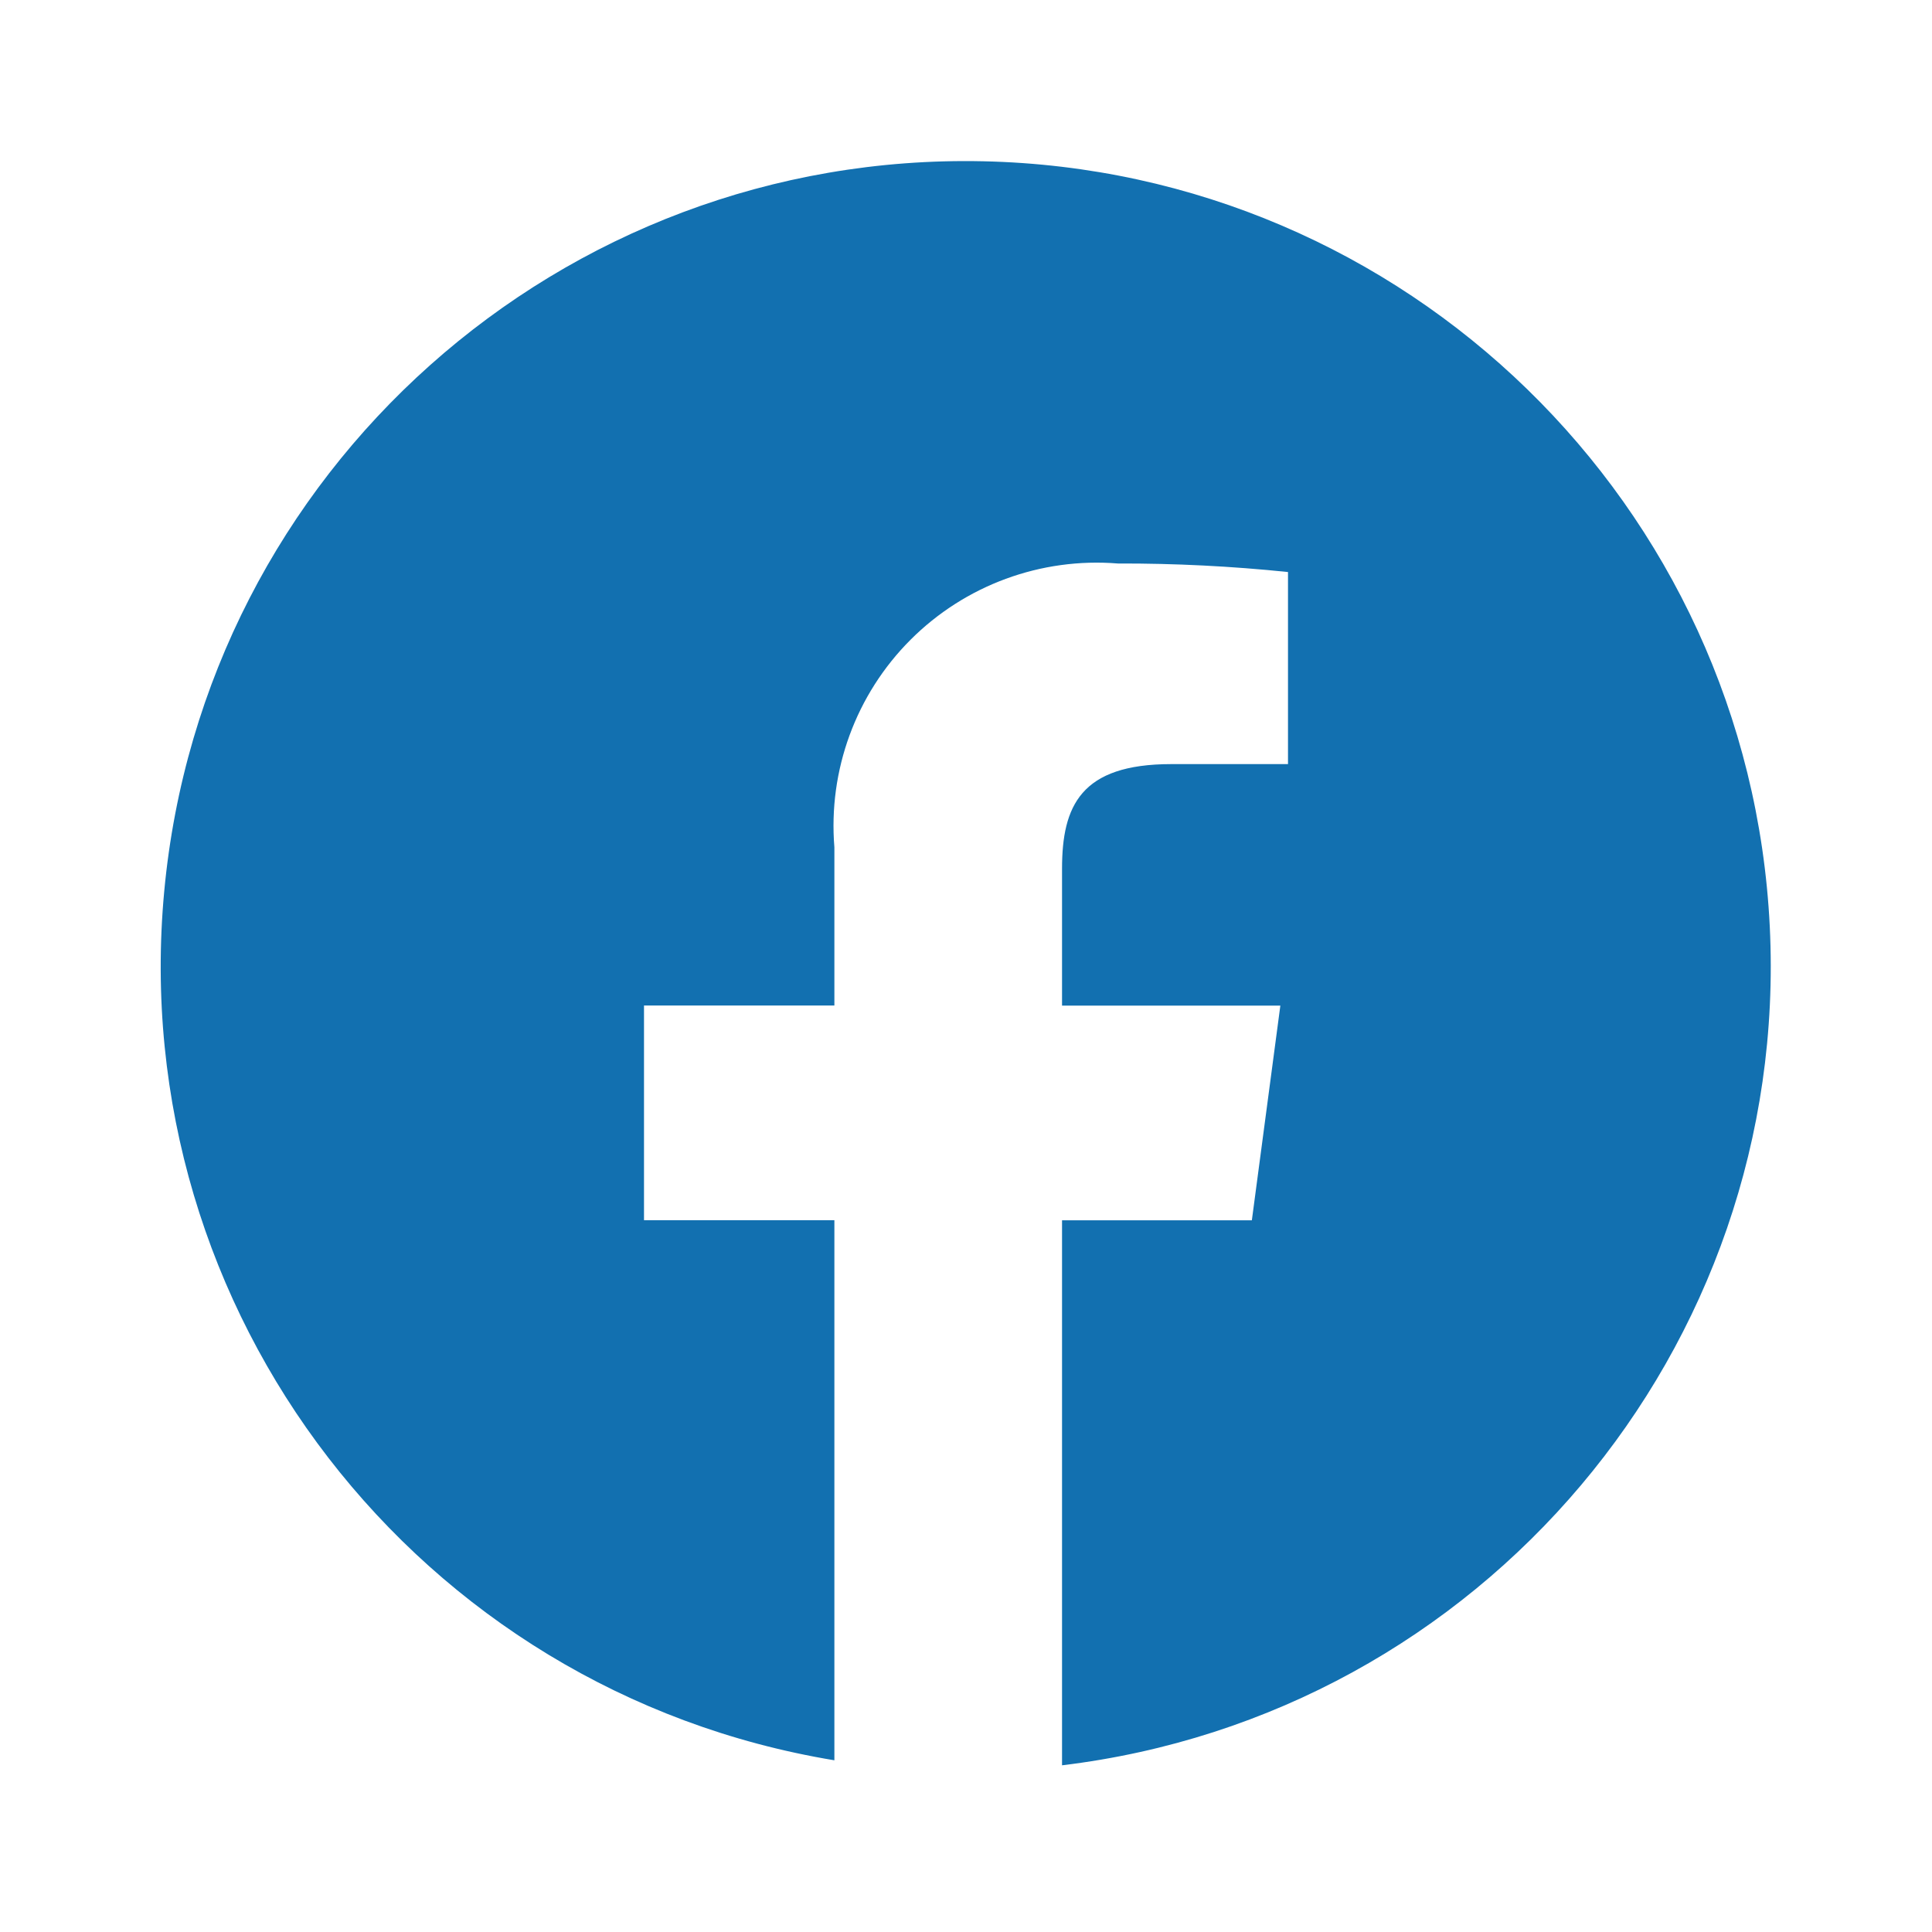
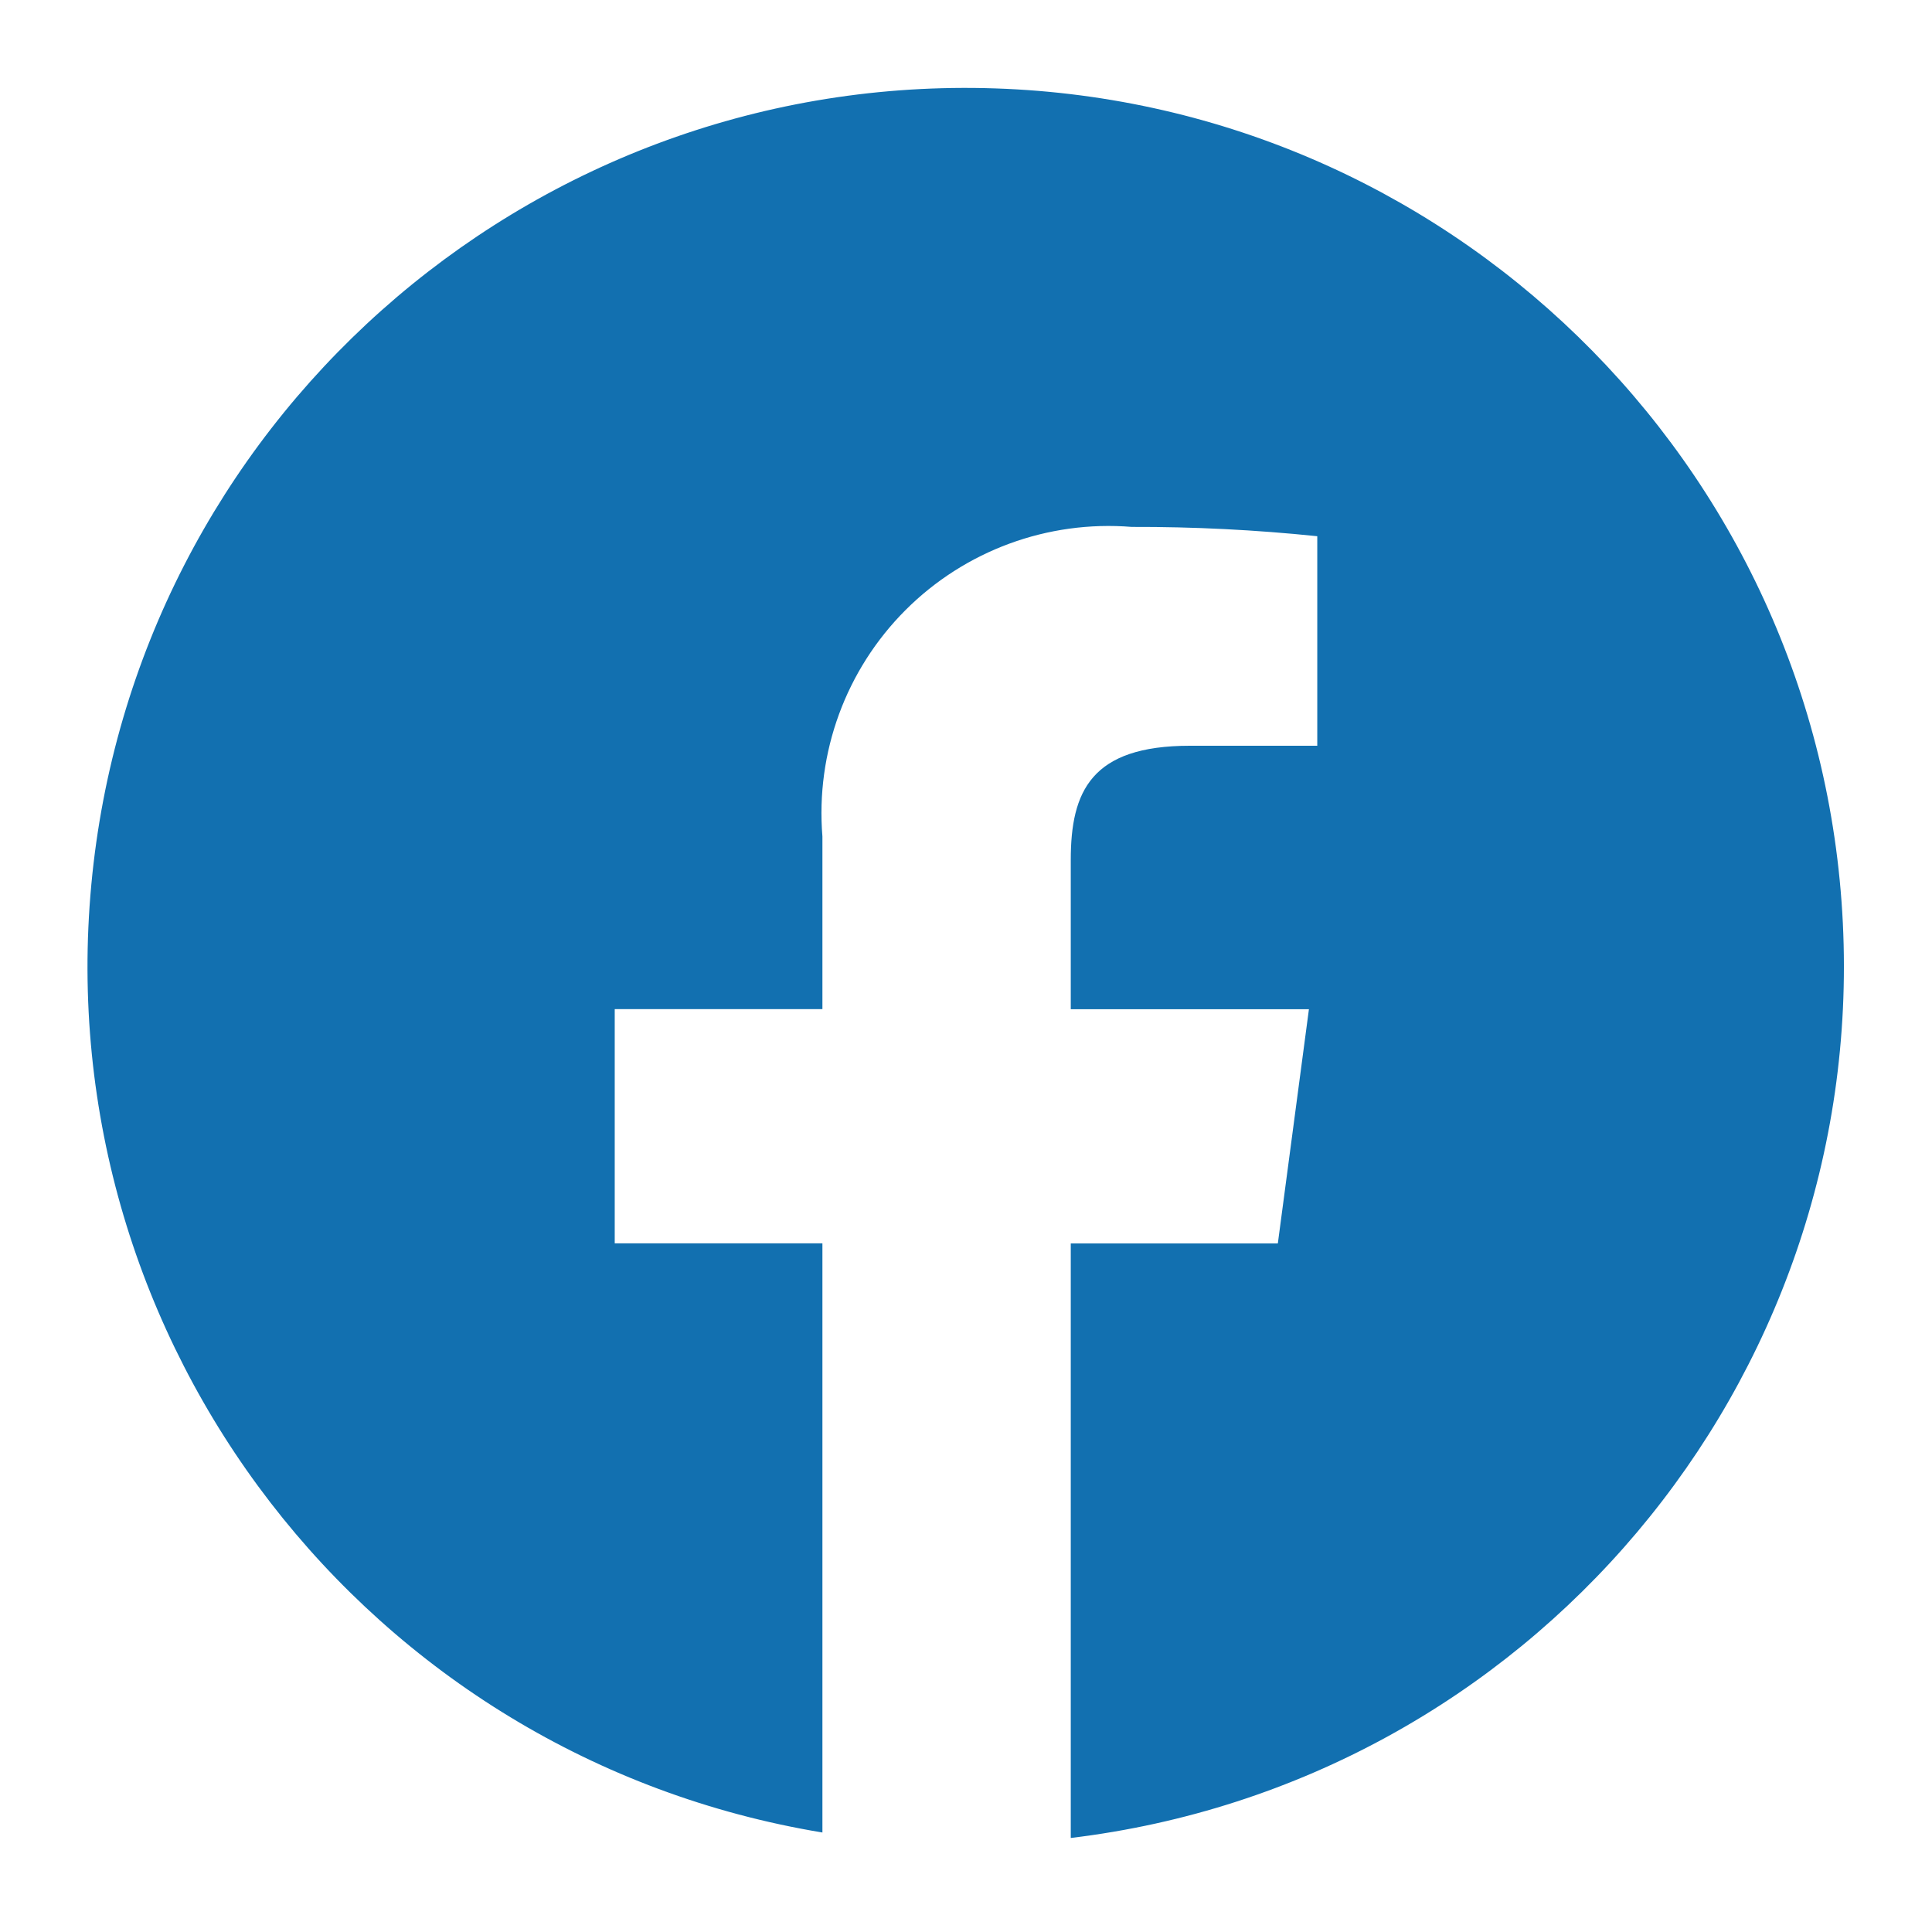
- <svg xmlns="http://www.w3.org/2000/svg" width="800px" height="800px" viewBox="0 0 24 24" id="_24x24_On_Light_Facebook" data-name="24x24/On Light/Facebook">
+ <svg xmlns="http://www.w3.org/2000/svg" width="800px" height="800px" viewBox="1 1 22 22" id="_24x24_On_Light_Facebook" data-name="24x24/On Light/Facebook">
  <defs>
    <linearGradient id="linear-gradient" x1="0.5" x2="0.5" y2="0.991" gradientUnits="objectBoundingBox">
      <stop offset="0" stop-color="#1270B0" />
      <stop offset="1" stop-color="#1270B0" />
    </linearGradient>
    <clipPath id="clip-path">
      <path id="Shape" d="M11.193,19.929h0V13.159h2.358l.354-2.667H11.193v-1.7c0-.779.231-1.3,1.356-1.3H14V5.106A19.937,19.937,0,0,0,11.887,5,3.269,3.269,0,0,0,8.365,8.525v1.966H6v2.667H8.365v6.709a10,10,0,1,1,2.83.062Z" transform="translate(2 2)" fill="url(#linear-gradient)" />
    </clipPath>
  </defs>
  <rect id="view-box" width="24" height="24" fill="none" />
  <path id="Shape-2" data-name="Shape" d="M11.193,19.929h0V13.159h2.358l.354-2.667H11.193v-1.7c0-.779.231-1.3,1.356-1.3H14V5.106A19.937,19.937,0,0,0,11.887,5,3.269,3.269,0,0,0,8.365,8.525v1.966H6v2.667H8.365v6.709a10,10,0,1,1,2.83.062Z" transform="translate(2 2)" fill="url(#linear-gradient)" />
</svg>
